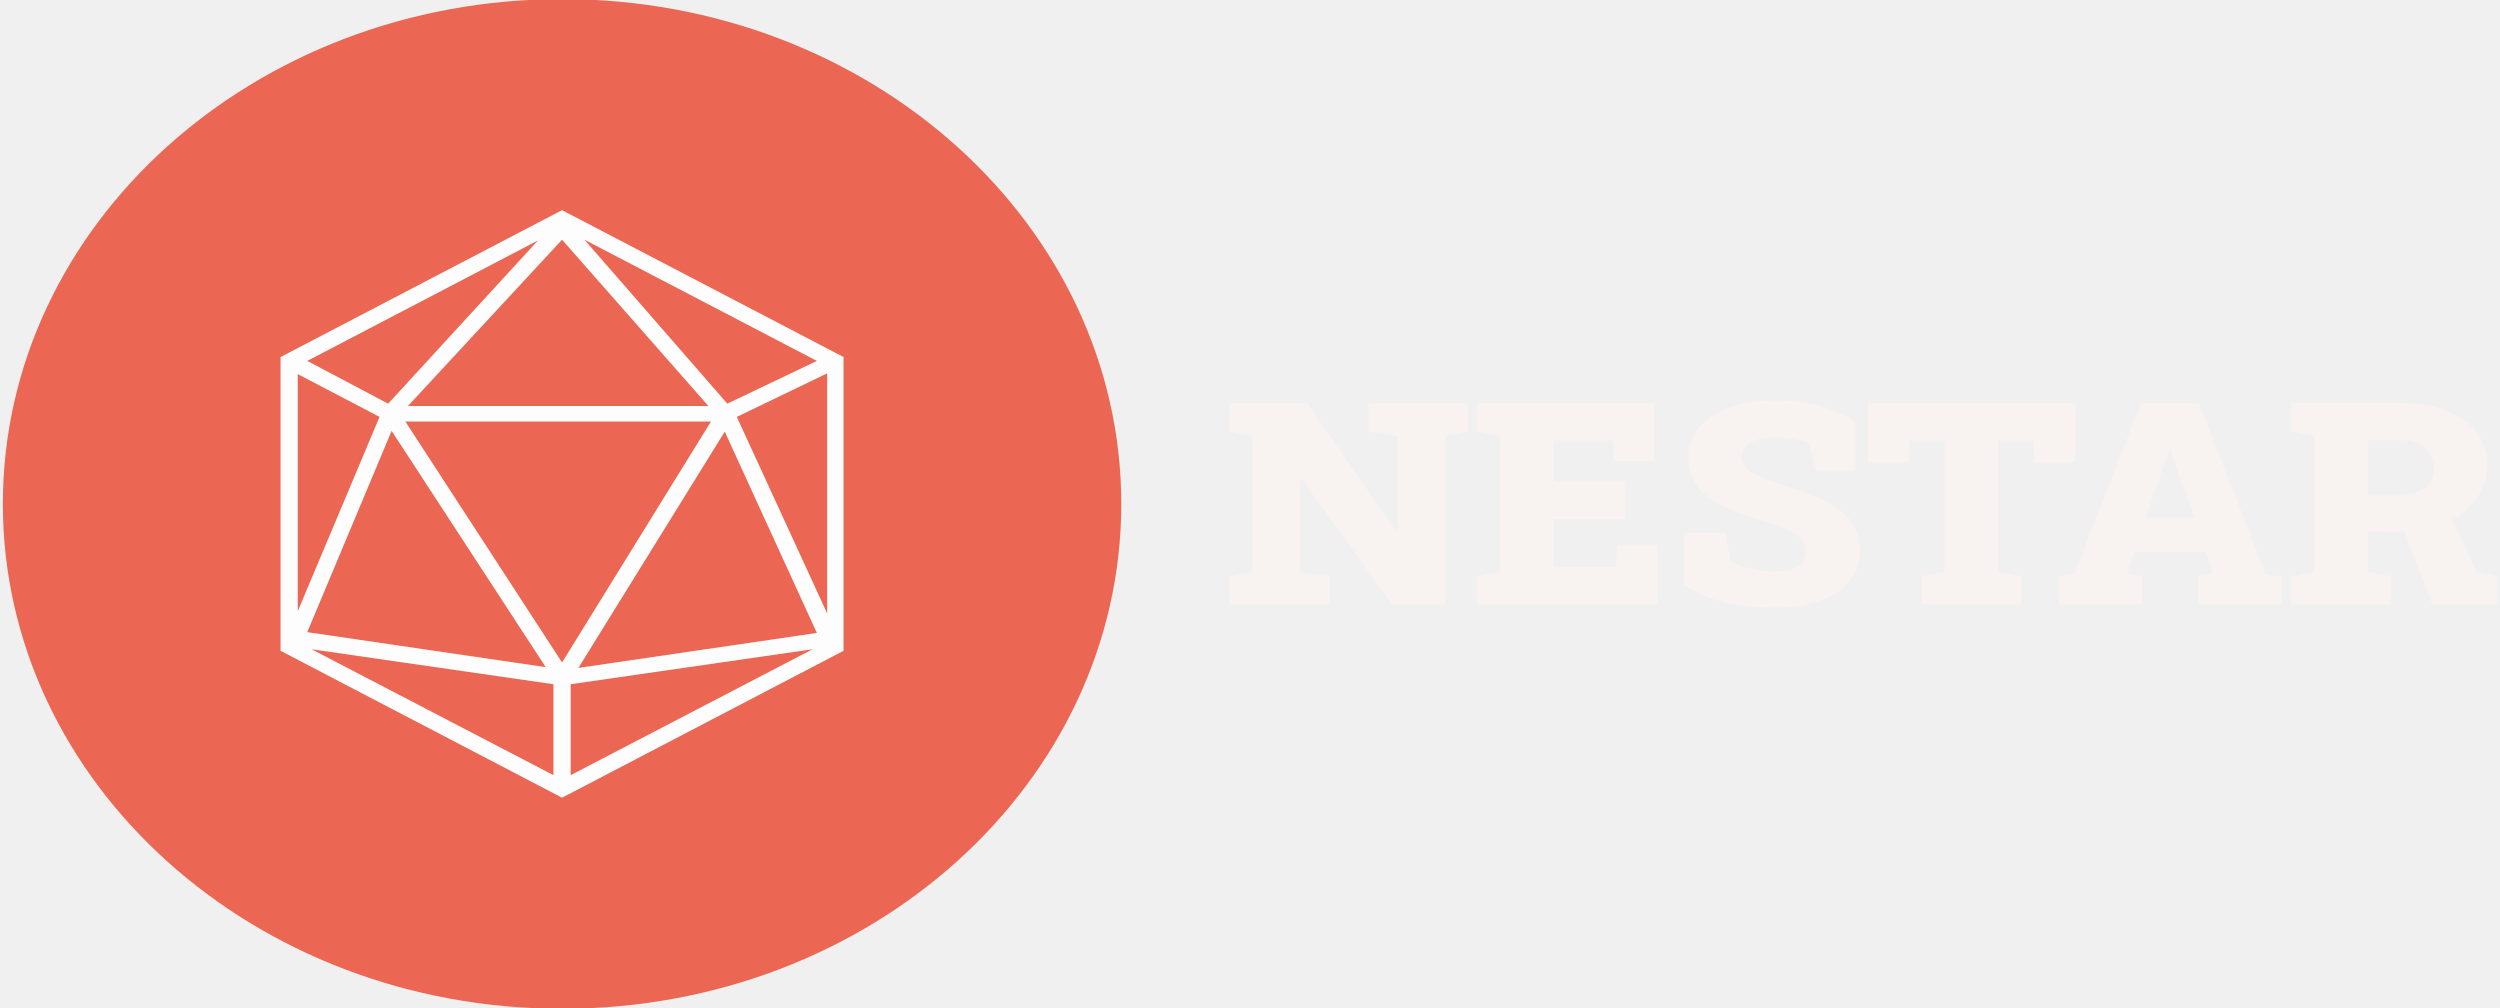
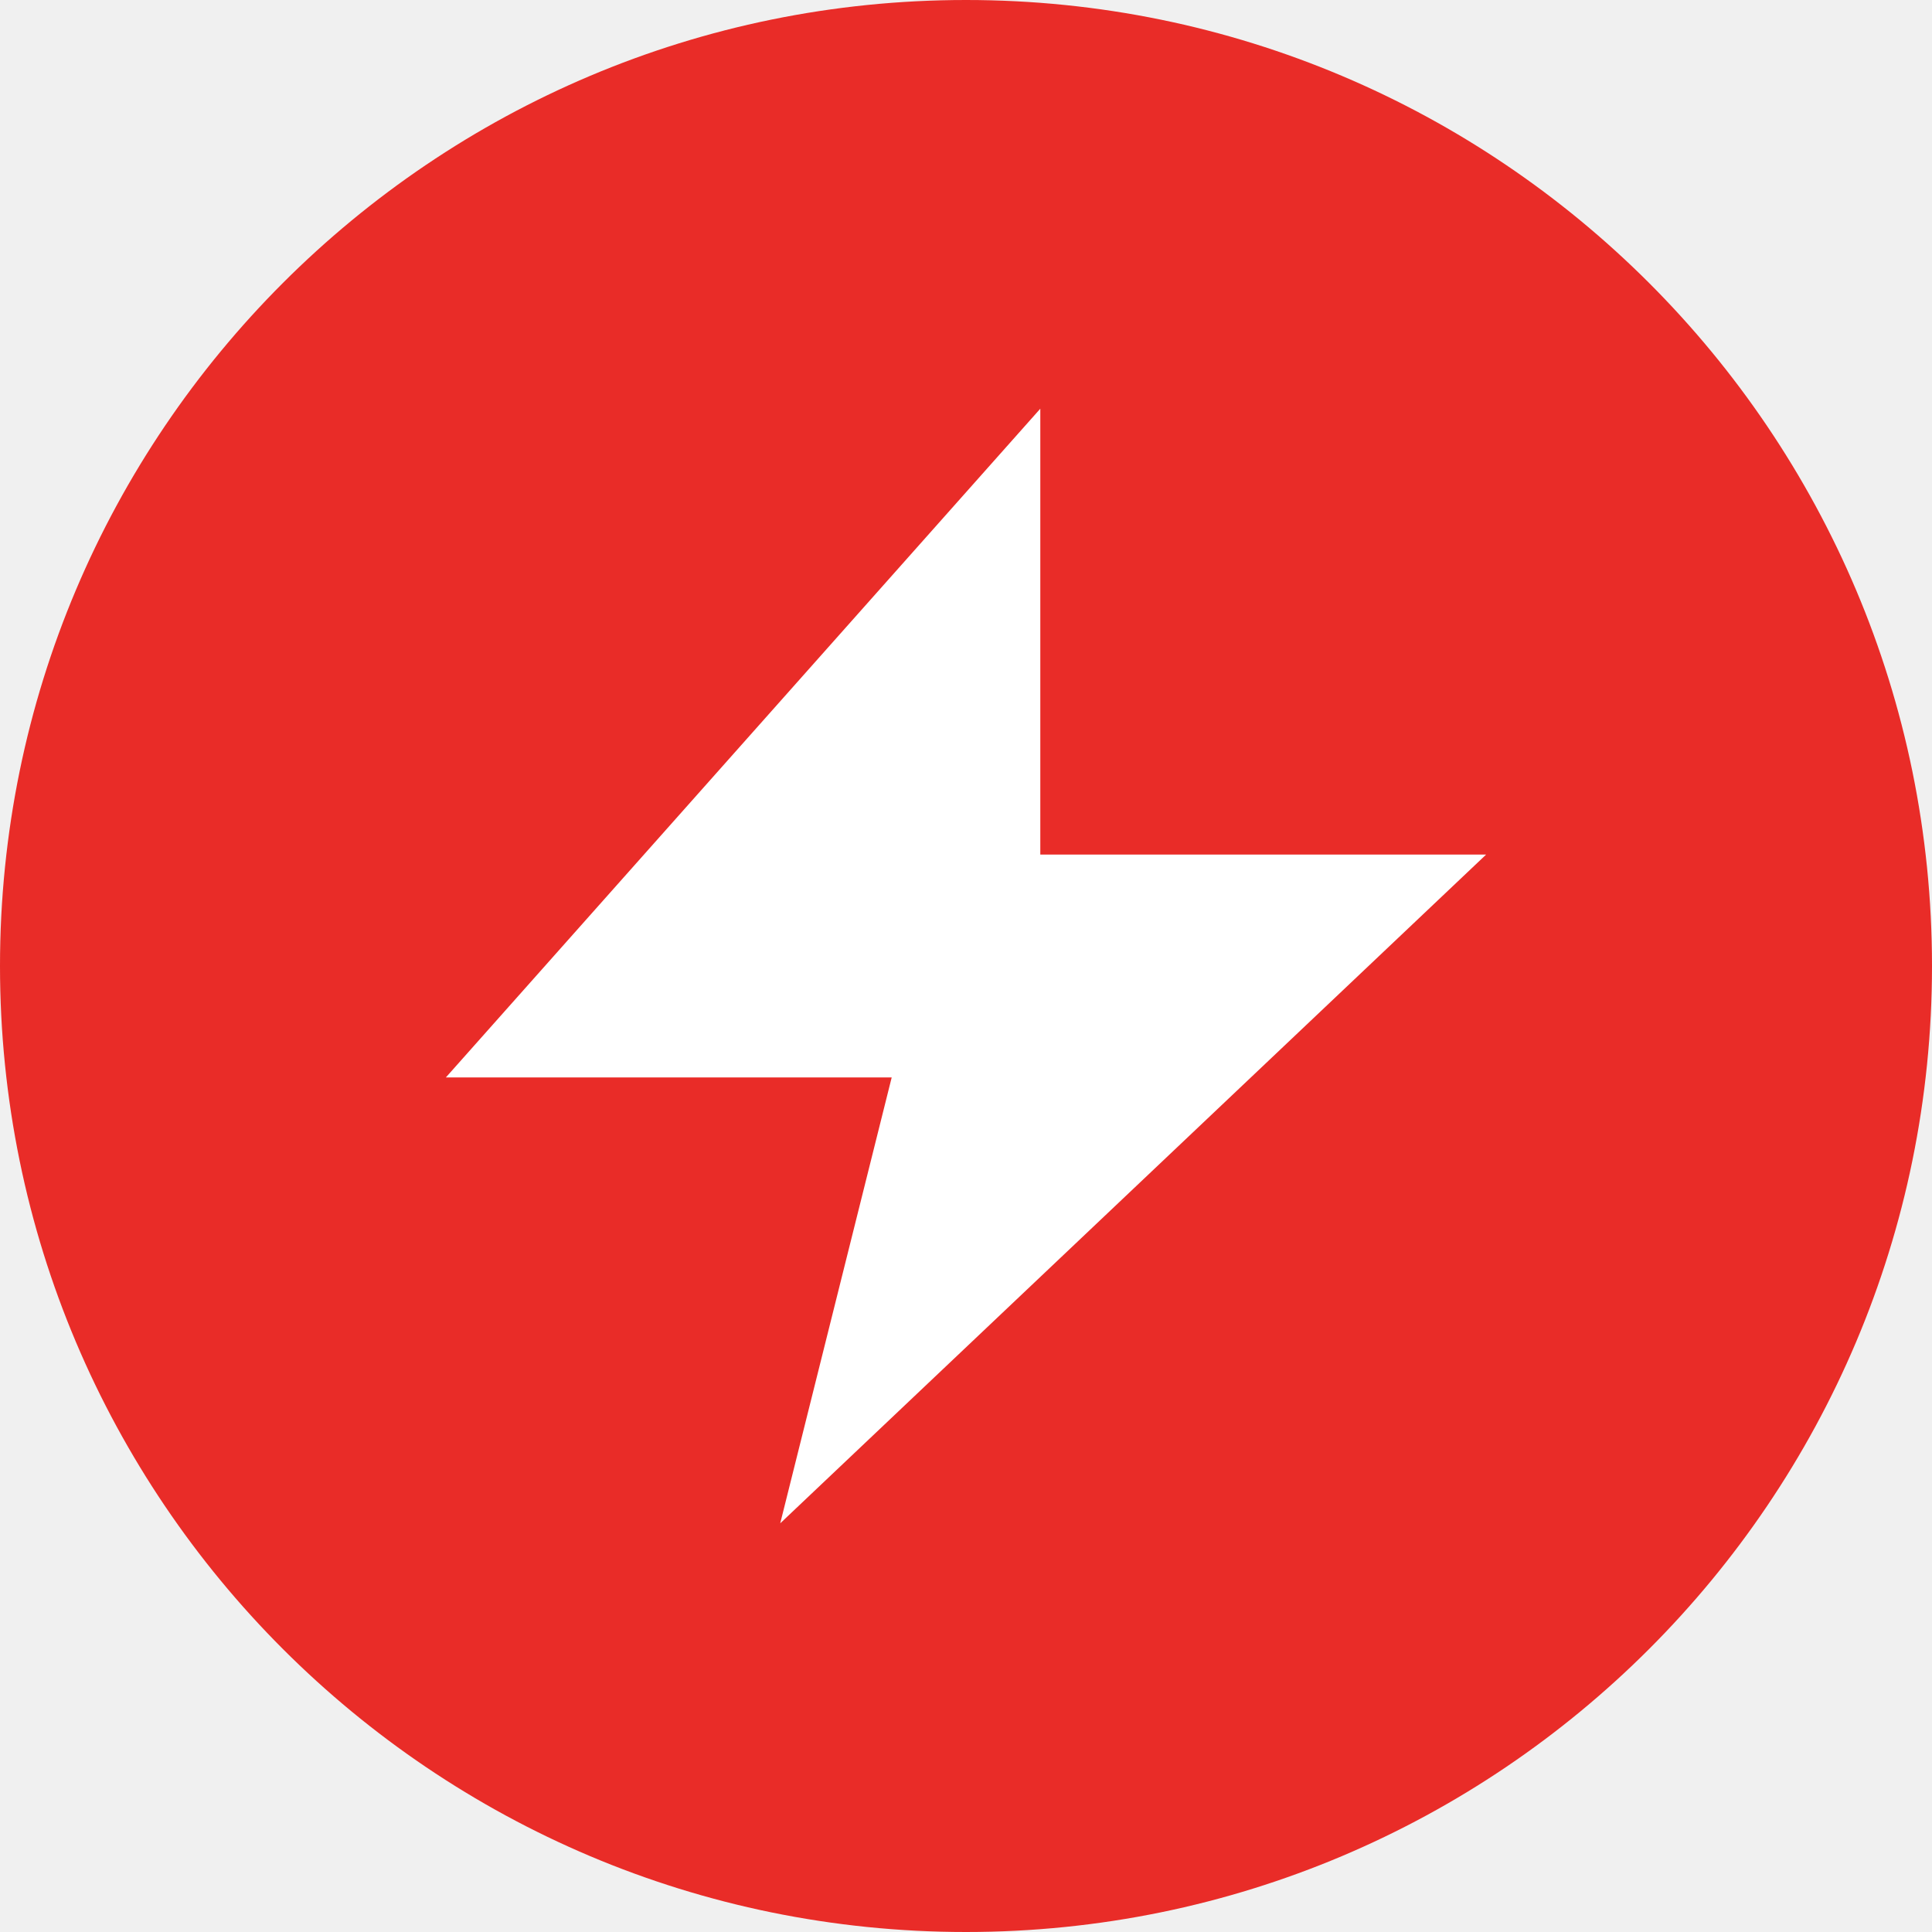
- <svg xmlns="http://www.w3.org/2000/svg" width="129" height="52" viewBox="0 0 129 52" fill="none">
-   <g clipPath="url(#clip0_6733_27842)">
-     <g clipPath="url(#clip1_6733_27842)">
-       <g clipPath="url(#clip2_6733_27842)">
-         <g clipPath="url(#clip3_6733_27842)">
-           <g clipPath="url(#clip4_6733_27842)">
-             <path d="M68.607 31.195H63.445V29.733L64.631 29.502V22.5L63.445 22.272V20.801H64.631H67.454L72.073 27.456H72.118V22.5L70.609 22.272V20.801H74.579H75.771V22.272L74.579 22.5V31.195H71.843L67.137 24.684H67.092V29.502L68.607 29.733V31.195ZM85.512 31.195H76.192V29.733L77.383 29.502V22.5L76.192 22.272V20.801H85.386V23.801H83.29L83.226 22.728H80.159V24.862H83.835V26.783H80.159V29.259H83.378L83.439 28.14H85.512V31.195ZM91.574 31.344C90.637 31.344 89.805 31.263 89.078 31.101C88.35 30.94 87.624 30.636 86.901 30.189V27.491H89.045L89.281 28.876C89.45 29.046 89.748 29.189 90.175 29.306C90.603 29.423 91.069 29.482 91.574 29.482C91.928 29.482 92.224 29.443 92.462 29.365C92.699 29.285 92.878 29.169 92.999 29.017C93.12 28.865 93.181 28.681 93.181 28.467C93.181 28.262 93.123 28.079 93.009 27.918C92.897 27.756 92.711 27.603 92.452 27.459C92.195 27.312 91.847 27.163 91.409 27.011C90.423 26.727 89.613 26.436 88.98 26.14C88.348 25.846 87.878 25.497 87.572 25.093C87.263 24.688 87.109 24.185 87.109 23.585C87.109 23.01 87.29 22.507 87.653 22.076C88.017 21.645 88.518 21.306 89.155 21.059C89.794 20.811 90.524 20.68 91.344 20.667C92.284 20.647 93.114 20.732 93.835 20.921C94.558 21.108 95.196 21.392 95.749 21.772V24.277H93.695L93.368 22.886C93.189 22.806 92.934 22.733 92.604 22.667C92.272 22.598 91.918 22.564 91.542 22.564C91.222 22.564 90.938 22.602 90.687 22.678C90.437 22.754 90.238 22.869 90.091 23.023C89.947 23.175 89.874 23.365 89.874 23.593C89.874 23.779 89.935 23.944 90.055 24.09C90.179 24.235 90.392 24.38 90.697 24.526C91.003 24.67 91.431 24.838 91.979 25.029C93.285 25.376 94.277 25.809 94.955 26.33C95.633 26.852 95.972 27.56 95.972 28.453C95.972 29.067 95.788 29.589 95.418 30.02C95.049 30.45 94.535 30.779 93.877 31.005C93.218 31.231 92.451 31.344 91.574 31.344ZM104.311 31.195H99.133V29.733L100.334 29.502V22.743H98.556L98.485 23.865H96.39V20.801H107.086V23.865H104.969L104.904 22.743H103.11V29.502L104.311 29.733V31.195ZM110.542 31.195H106.232V29.733L107.038 29.625L110.471 20.801H113.473L116.912 29.625L117.718 29.733V31.195H113.418V29.733L114.169 29.604L113.822 28.476H110.121L109.791 29.604L110.542 29.733V31.195ZM111.798 23.608L110.707 26.719H113.23L112.106 23.573L111.98 23.207H111.931L111.798 23.608ZM123.379 31.195H118.217V29.733L119.412 29.502V22.5L118.217 22.272V20.795H123.878C124.789 20.795 125.579 20.926 126.248 21.187C126.92 21.448 127.437 21.821 127.799 22.304C128.162 22.787 128.344 23.36 128.344 24.02C128.344 24.63 128.161 25.197 127.796 25.719C127.429 26.243 126.927 26.663 126.29 26.979C125.651 27.297 124.924 27.453 124.108 27.447L122.187 27.426V29.502L123.379 29.733V31.195ZM128.858 31.195H125.507L123.955 27.14L126.368 26.397L127.767 29.49L128.858 29.739V31.195ZM122.187 22.716V25.506H123.91C124.448 25.506 124.861 25.392 125.15 25.166C125.44 24.94 125.584 24.614 125.584 24.187C125.584 23.742 125.438 23.387 125.144 23.12C124.848 22.851 124.426 22.716 123.878 22.716H122.187Z" fill="#F8F2F1" />
-           </g>
-         </g>
-       </g>
-     </g>
-     <g clipPath="url(#clip5_6733_27842)">
-       <g clipPath="url(#clip6_6733_27842)">
-         <path d="M0.148 26.003C0.148 11.616 13.067 -0.047 29.003 -0.047C44.939 -0.047 57.858 11.616 57.858 26.003C57.858 40.39 44.939 52.053 29.003 52.053C13.067 52.053 0.148 40.39 0.148 26.003ZM29.003 51.09C44.35 51.09 56.791 39.858 56.791 26.003C56.791 12.148 44.35 0.916 29.003 0.916C13.656 0.916 1.215 12.148 1.215 26.003C1.215 39.858 13.656 51.09 29.003 51.09Z" fill="#EB6753" />
-         <path d="M29.004 51.79C44.78 51.79 57.57 40.244 57.57 26.001C57.57 11.757 44.78 0.211 29.004 0.211C13.227 0.211 0.438 11.757 0.438 26.001C0.438 40.244 13.227 51.79 29.004 51.79Z" fill="#EB6753" />
-         <g clipPath="url(#clip7_6733_27842)">
-           <g clipPath="url(#clip8_6733_27842)">
-             <path d="M29.002 10.844L14.477 18.423V33.581L29.002 41.161L43.527 33.581V18.423L29.002 10.844ZM21.051 20.949L29.002 12.368L36.553 20.949H21.051ZM36.686 21.752L29.002 34.183L20.917 21.752H36.686ZM28.158 34.424L15.854 32.619L20.207 22.233L28.158 34.424ZM37.397 22.273L42.15 32.659L29.846 34.464L37.397 22.273ZM37.53 20.829L30.157 12.368L42.15 18.623L37.53 20.829ZM20.029 20.829L15.854 18.623L27.758 12.408L20.029 20.829ZM19.585 21.511L15.365 31.536V19.305L19.585 21.511ZM28.558 35.306V39.998L16.076 33.501L28.558 35.306ZM29.446 35.306L41.928 33.501L29.446 39.998V35.306ZM38.019 21.511L42.683 19.265V31.657L38.019 21.511Z" fill="#FDFDFD" />
-           </g>
-         </g>
-       </g>
-     </g>
-   </g>
-   <defs>
-     <clipPath id="clip0_6733_27842">
-       <rect width="128.708" height="52.1" fill="white" transform="translate(0.148438 -0.046875)" />
-     </clipPath>
-     <clipPath id="clip1_6733_27842">
-       <rect width="65.413" height="10.68" fill="white" transform="translate(63.4453 20.6641)" />
-     </clipPath>
-     <clipPath id="clip2_6733_27842">
-       <rect width="65.413" height="10.68" fill="white" transform="translate(63.4453 20.6641)" />
-     </clipPath>
-     <clipPath id="clip3_6733_27842">
-       <rect width="65.413" height="10.68" fill="white" transform="translate(63.4453 20.6641)" />
-     </clipPath>
-     <clipPath id="clip4_6733_27842">
-       <rect width="65.413" height="10.68" fill="white" transform="translate(63.4453 20.6641)" />
-     </clipPath>
-     <clipPath id="clip5_6733_27842">
-       <rect width="57.709" height="52.1" fill="white" transform="translate(0.148438 -0.046875)" />
-     </clipPath>
-     <clipPath id="clip6_6733_27842">
-       <rect width="57.709" height="52.1" fill="white" transform="translate(0.148438 -0.046875)" />
-     </clipPath>
-     <clipPath id="clip7_6733_27842">
-       <rect width="29.05" height="30.317" fill="white" transform="translate(14.4766 10.8438)" />
-     </clipPath>
-     <clipPath id="clip8_6733_27842">
-       <rect width="29.05" height="30.317" fill="white" transform="translate(14.4766 10.8438)" />
-     </clipPath>
-   </defs>
+ <svg xmlns="http://www.w3.org/2000/svg" width="52" height="52" viewBox="0 0 52 52" fill="none">
+   <circle cx="26" cy="26" r="26" fill="#E92C28" />
+   <path d="M28 11L12 29L24 29L21 41L40 23L28 23Z" fill="white" />
</svg>
